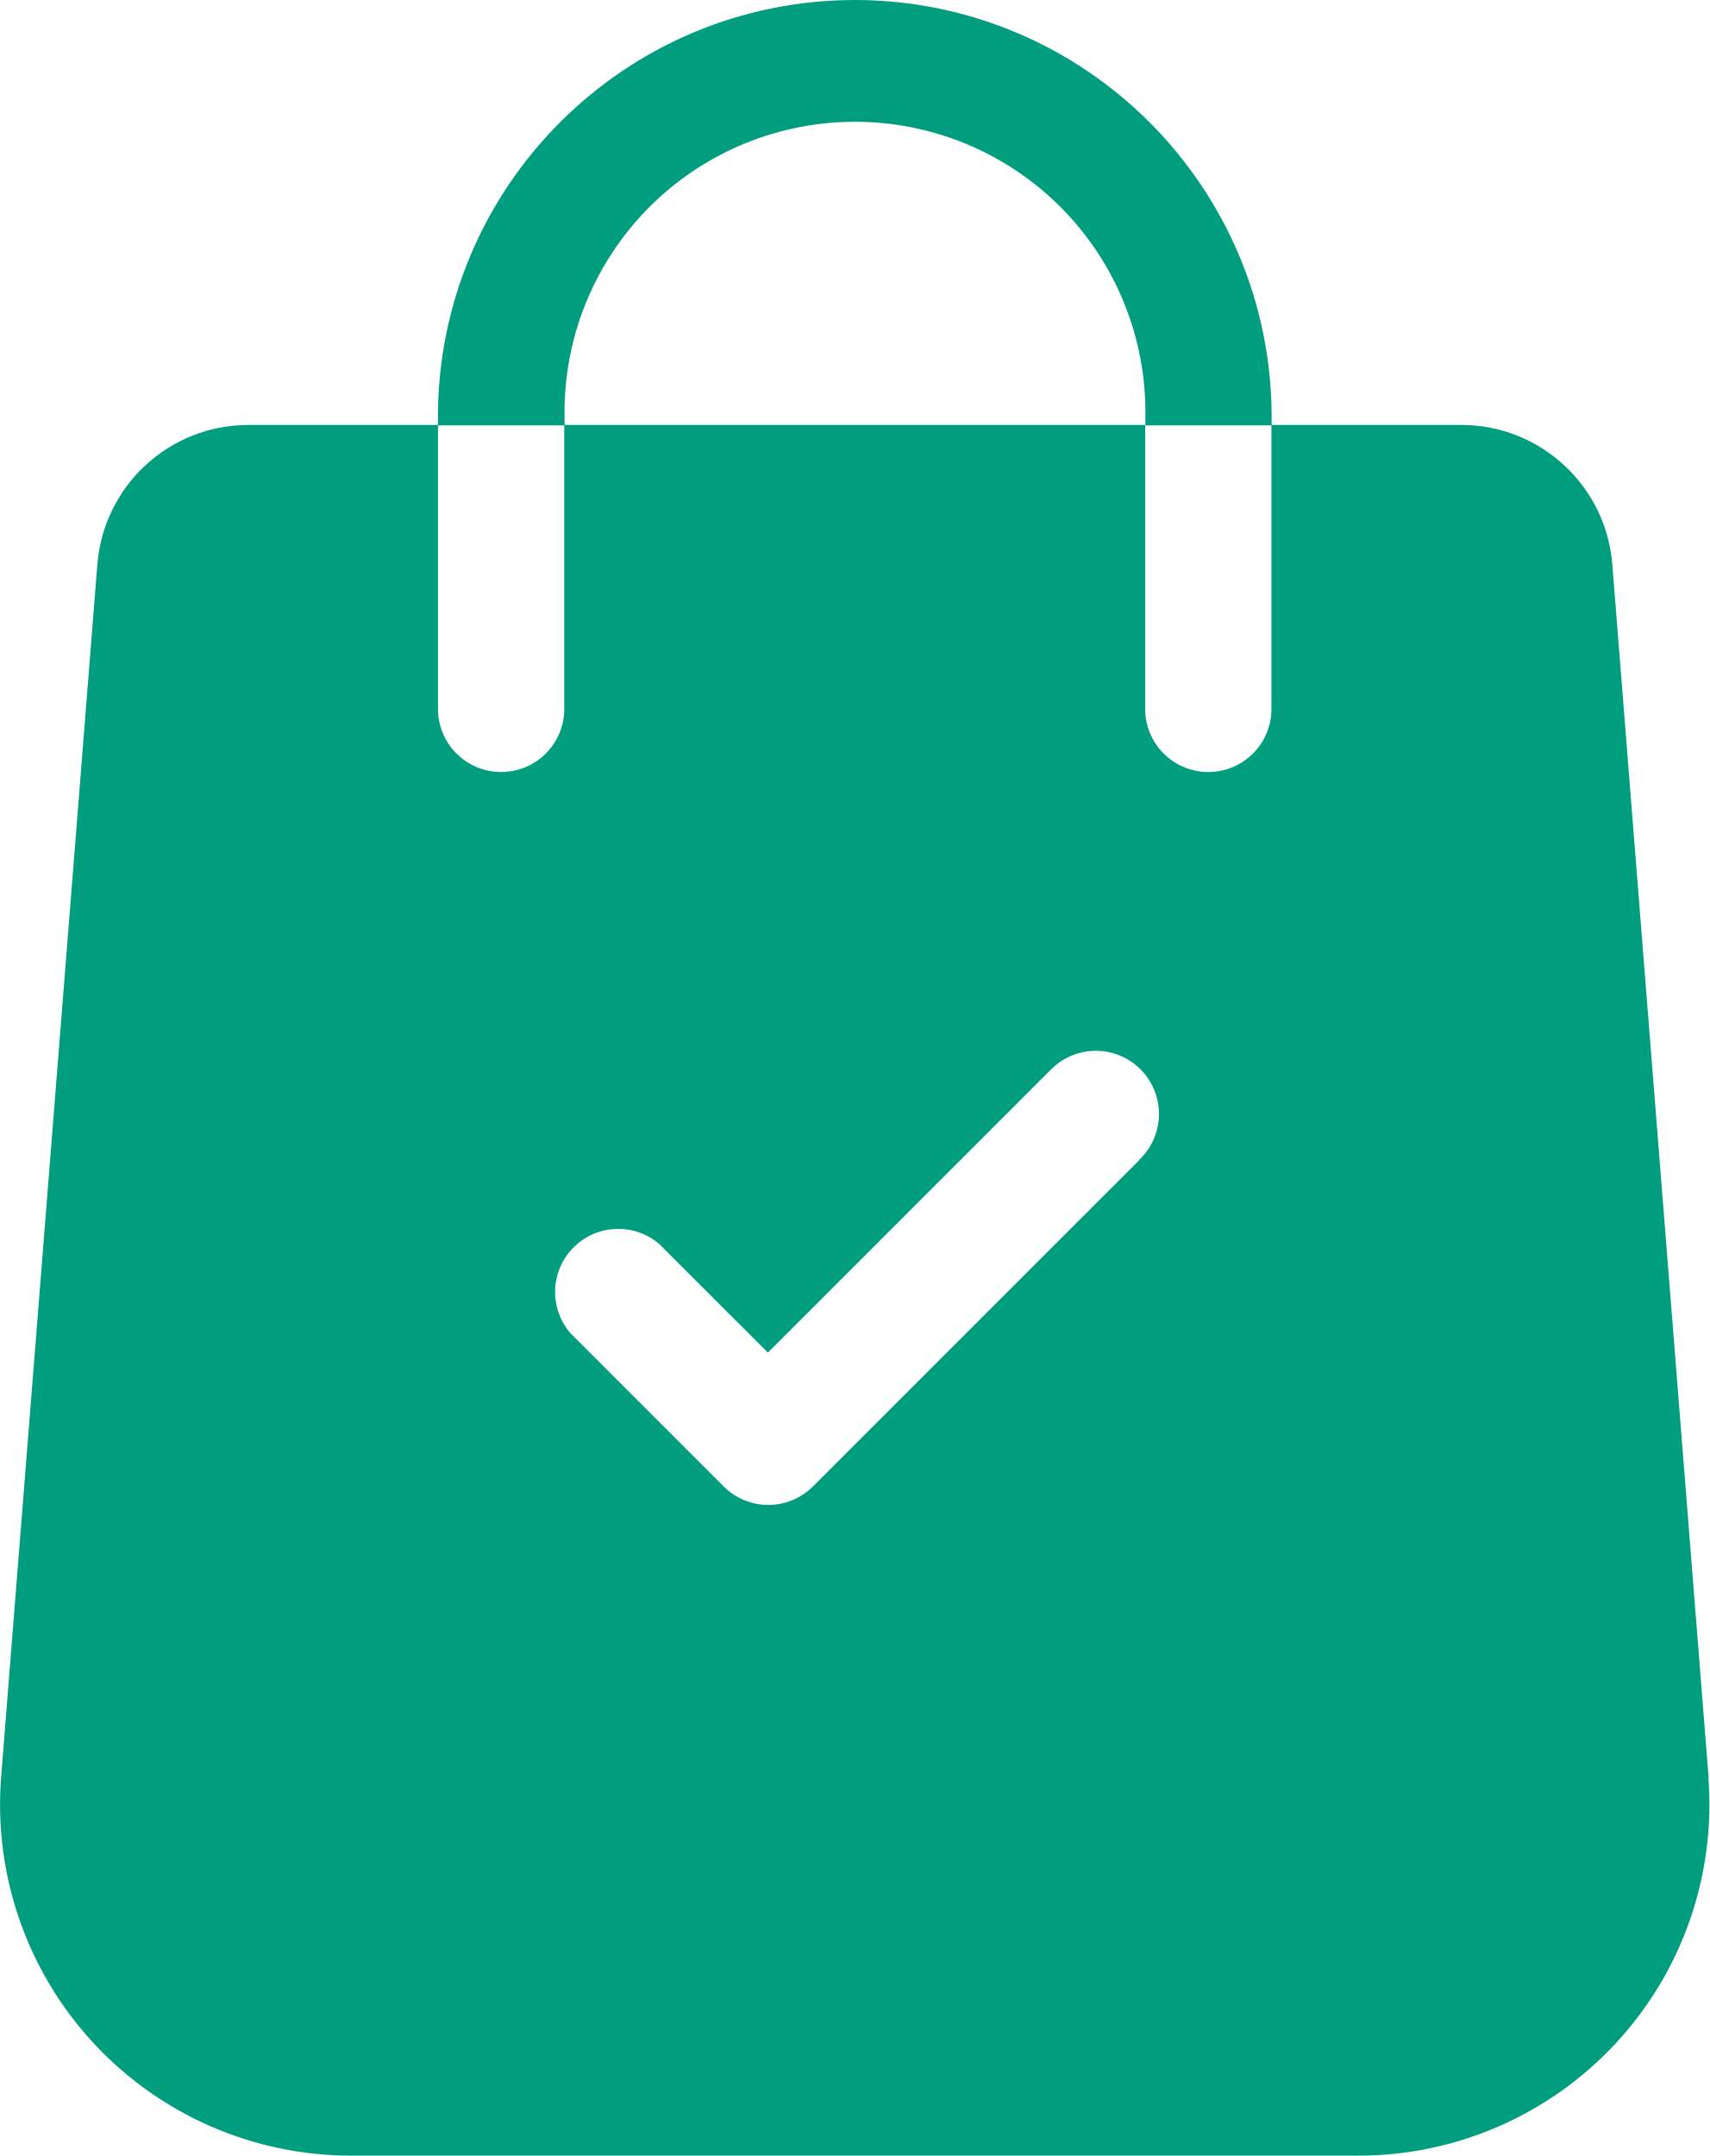
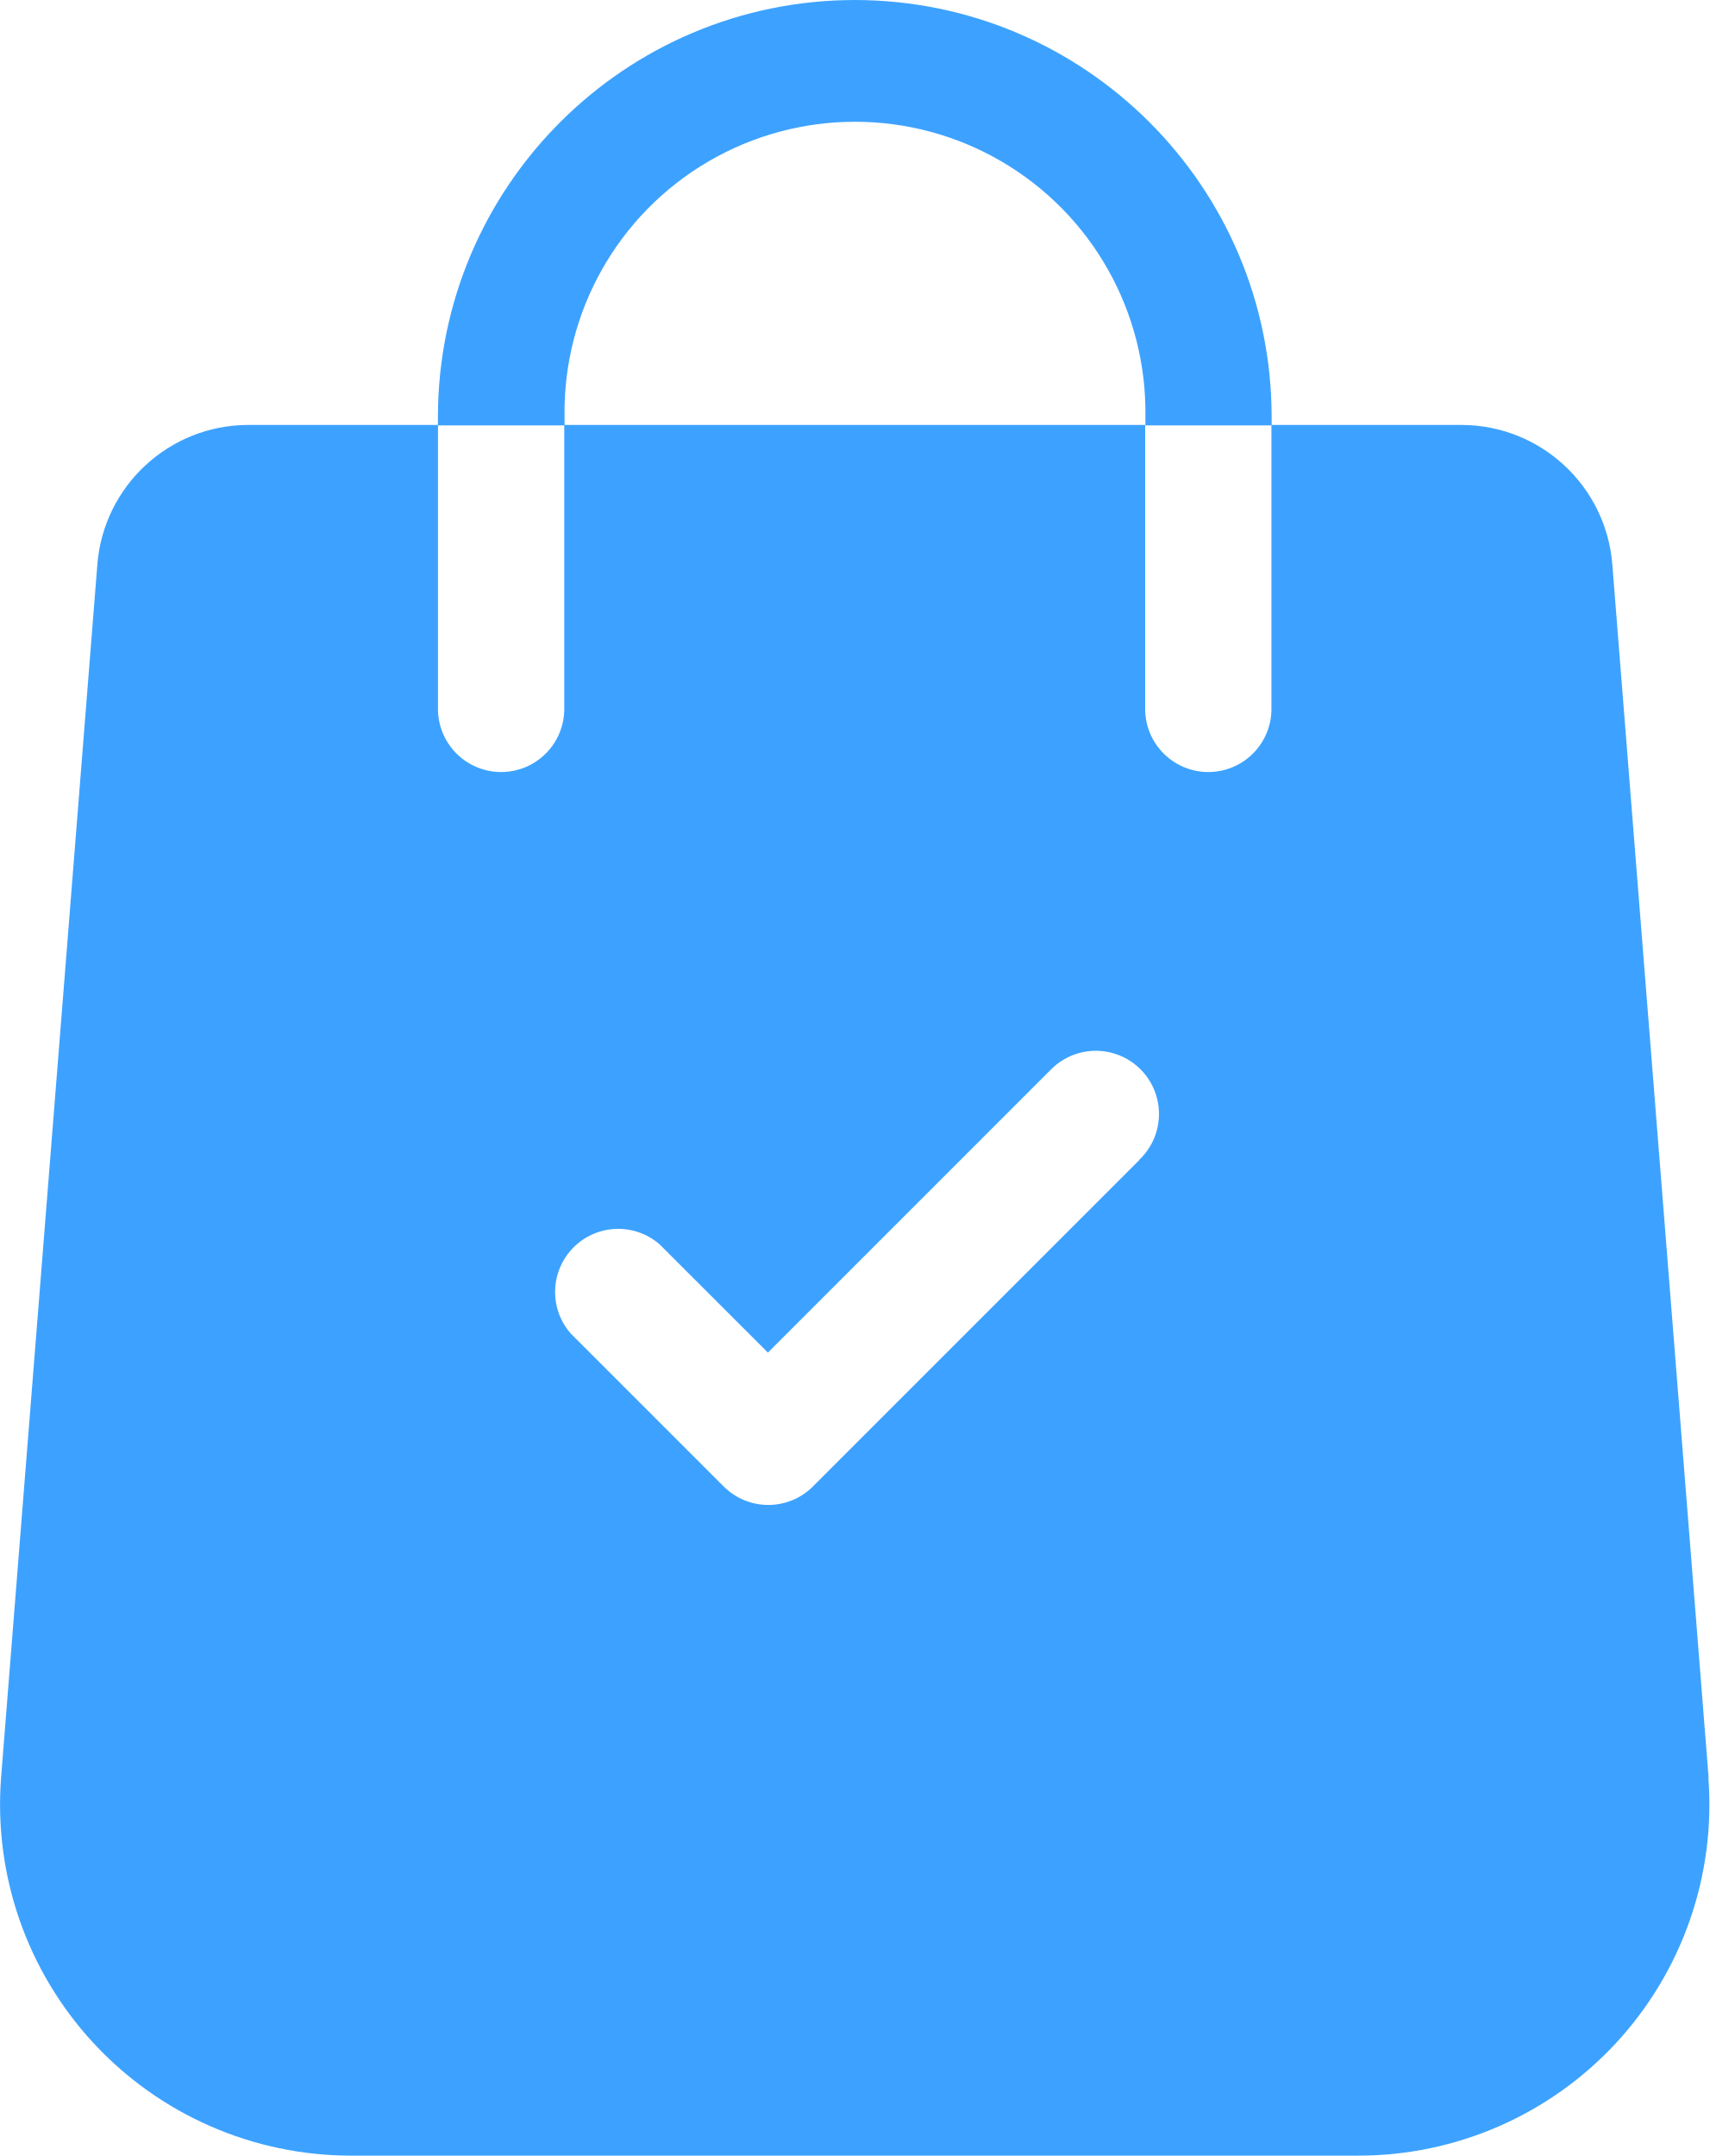
<svg xmlns="http://www.w3.org/2000/svg" width="23.786" height="30" viewBox="0 0 23.786 30">
  <g id="shopping-bag_3_" data-name="shopping-bag (3)" transform="translate(-53.023)">
    <g id="Group_2704" data-name="Group 2704">
      <g id="Group_17" data-name="Group 17" transform="translate(53.023 5.918)">
        <g id="Group_16" data-name="Group 16">
-           <path id="Path_3" data-name="Path 3" d="M76.8,119.826l-1.34-16.881A2.109,2.109,0,0,0,73.362,101H70.716v3.921a.879.879,0,1,1-1.757,0V101H60.875v3.921a.879.879,0,1,1-1.757,0V101H56.472a2.109,2.109,0,0,0-2.094,1.937l-1.34,16.886a4.885,4.885,0,0,0,4.87,5.259H71.926a4.884,4.884,0,0,0,4.87-5.261Zm-7.92-8.6-4.544,4.544a.878.878,0,0,1-1.243,0l-2.13-2.13A.878.878,0,0,1,62.2,112.4l1.509,1.508,3.923-3.923a.879.879,0,1,1,1.242,1.243Z" transform="translate(-53.023 -101.005)" fill="#009e7f" />
+           <path id="Path_3" data-name="Path 3" d="M76.8,119.826l-1.34-16.881A2.109,2.109,0,0,0,73.362,101H70.716v3.921a.879.879,0,1,1-1.757,0V101H60.875v3.921a.879.879,0,1,1-1.757,0V101H56.472a2.109,2.109,0,0,0-2.094,1.937l-1.34,16.886a4.885,4.885,0,0,0,4.87,5.259H71.926a4.884,4.884,0,0,0,4.87-5.261Zm-7.92-8.6-4.544,4.544a.878.878,0,0,1-1.243,0l-2.13-2.13A.878.878,0,0,1,62.2,112.4l1.509,1.508,3.923-3.923a.879.879,0,1,1,1.242,1.243Z" transform="translate(-53.023 -101.005)" fill="#3da2ff" />
        </g>
      </g>
      <g id="Group_19" data-name="Group 19" transform="translate(59.118)">
        <g id="Group_18" data-name="Group 18">
-           <path id="Path_4" data-name="Path 4" d="M162.838,0a5.806,5.806,0,0,0-5.8,5.8v.119H158.8V5.8a4.042,4.042,0,1,1,8.083,0v.119h1.757V5.8A5.806,5.806,0,0,0,162.838,0Z" transform="translate(-157.039)" fill="#009e7f" />
+           <path id="Path_4" data-name="Path 4" d="M162.838,0a5.806,5.806,0,0,0-5.8,5.8v.119H158.8V5.8a4.042,4.042,0,1,1,8.083,0v.119h1.757V5.8A5.806,5.806,0,0,0,162.838,0Z" transform="translate(-157.039)" fill="#3da2ff" />
        </g>
      </g>
    </g>
  </g>
</svg>
